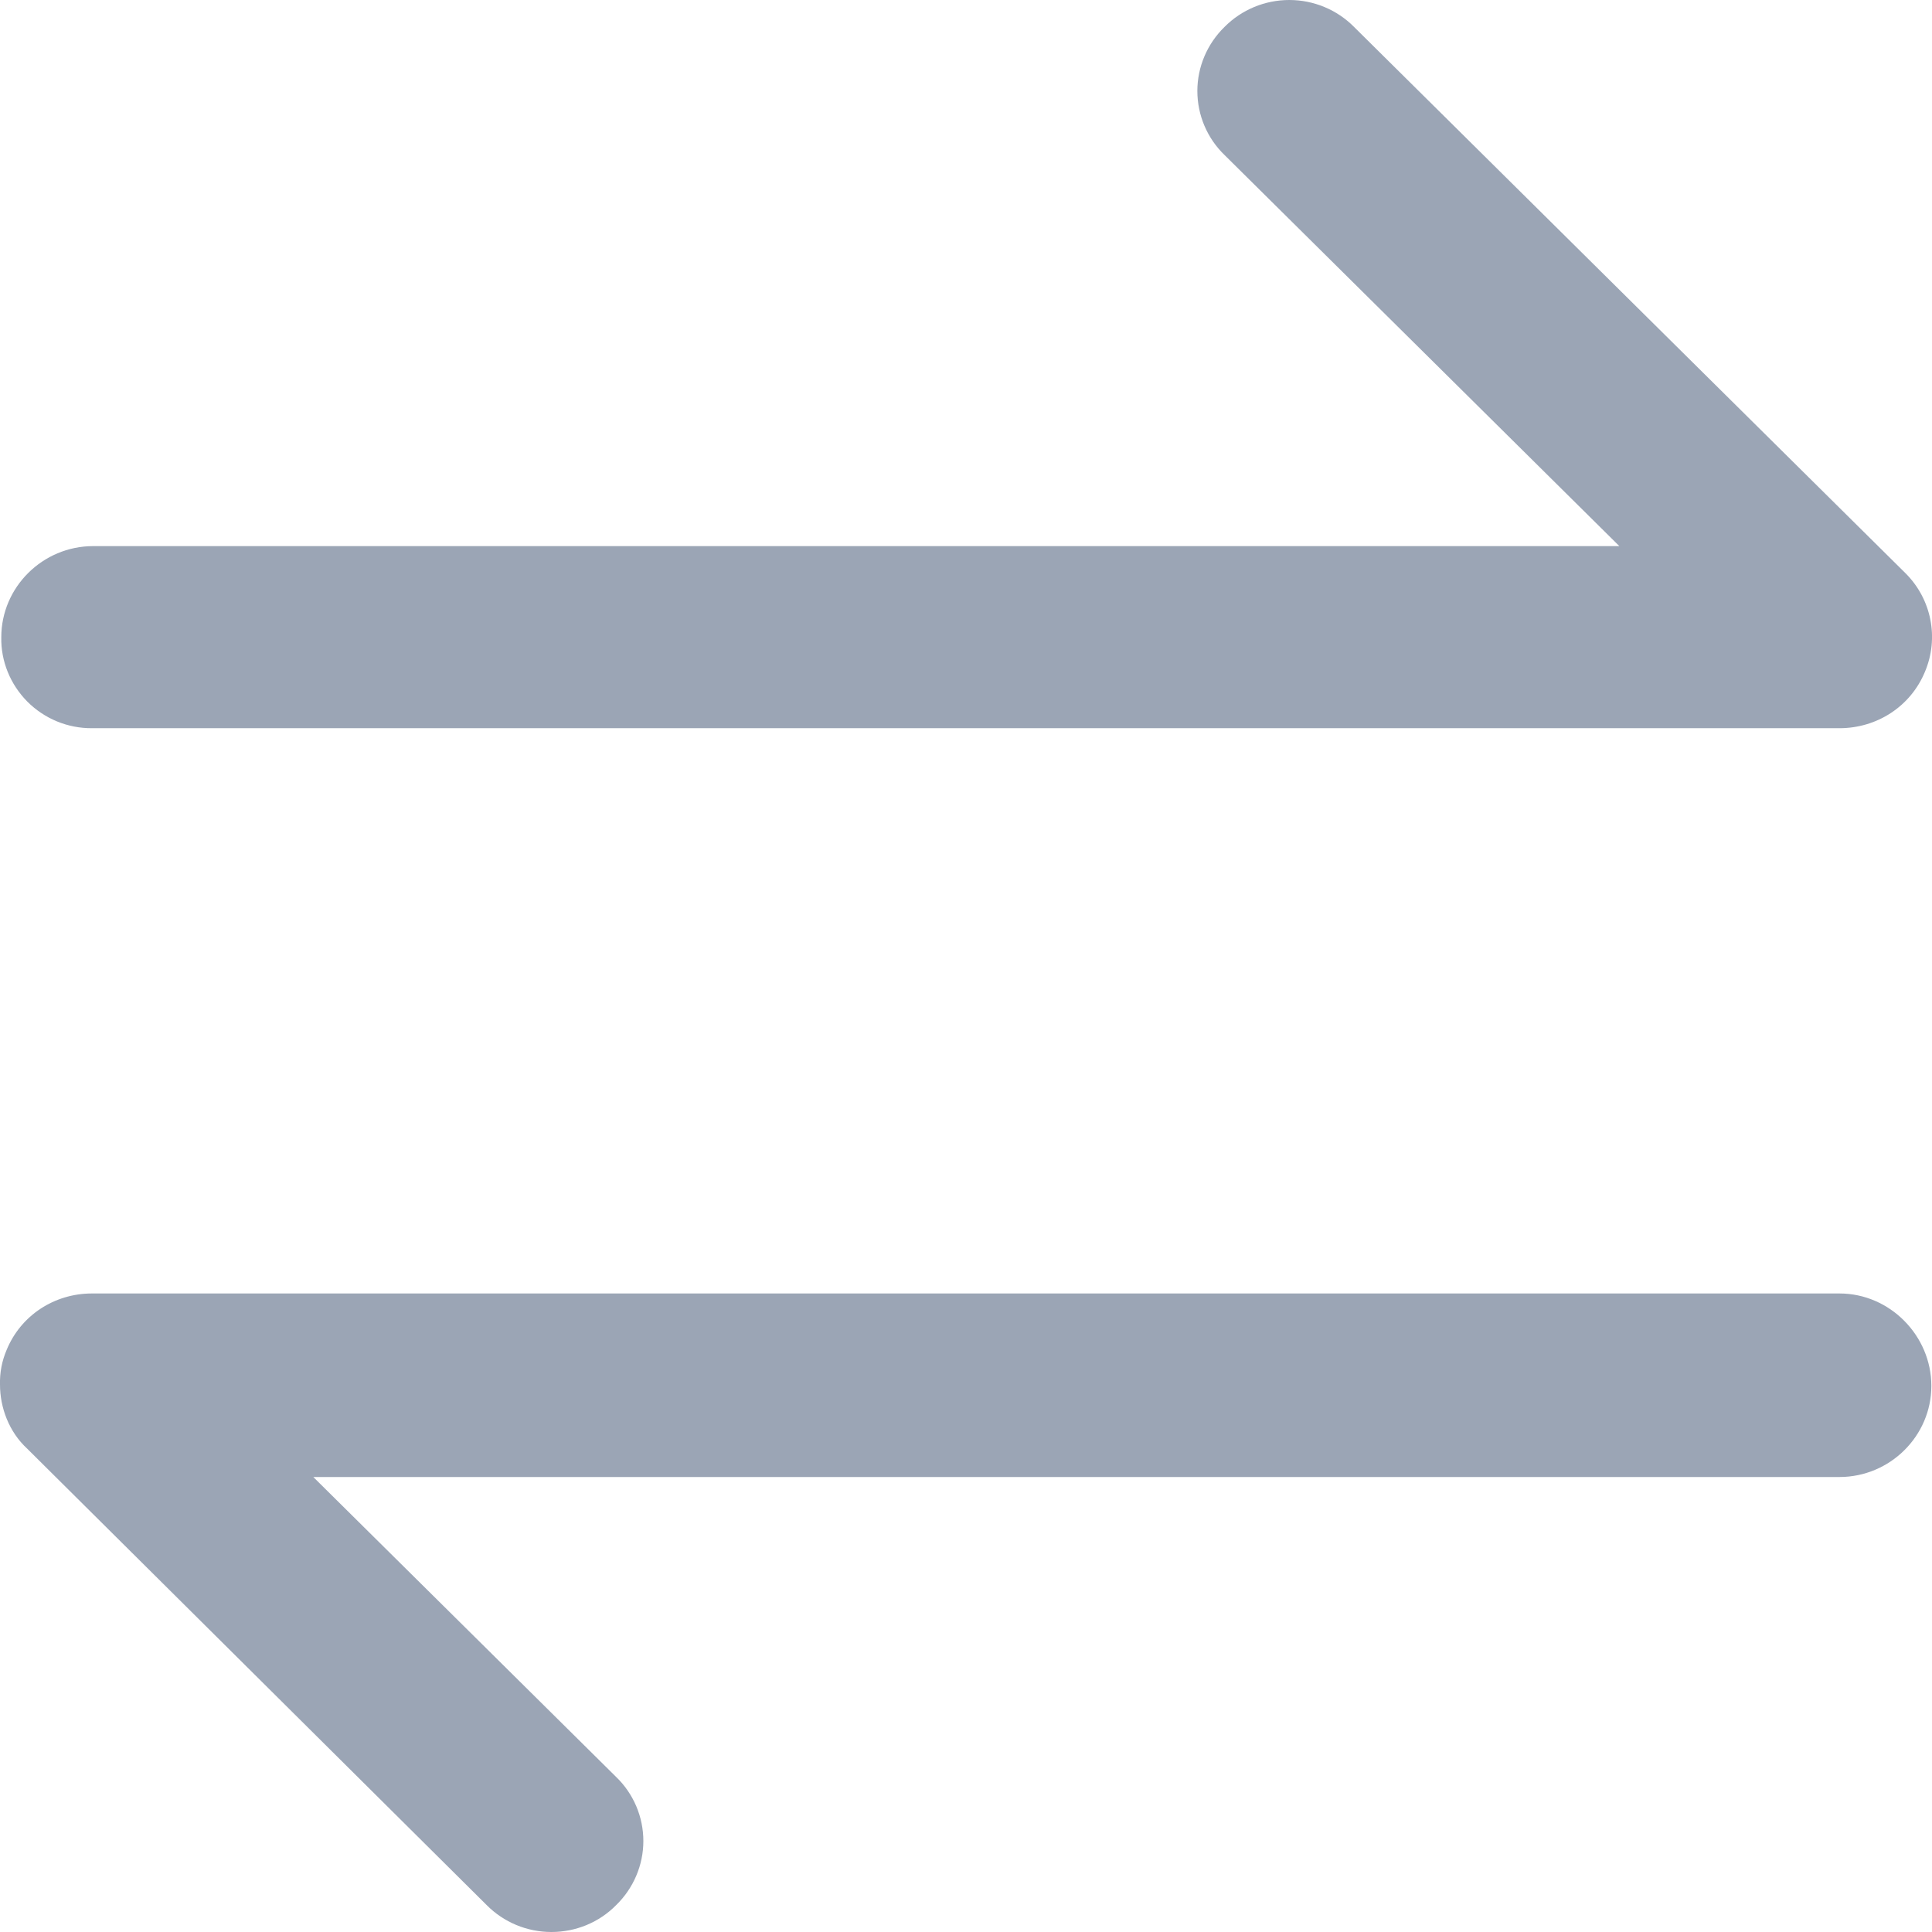
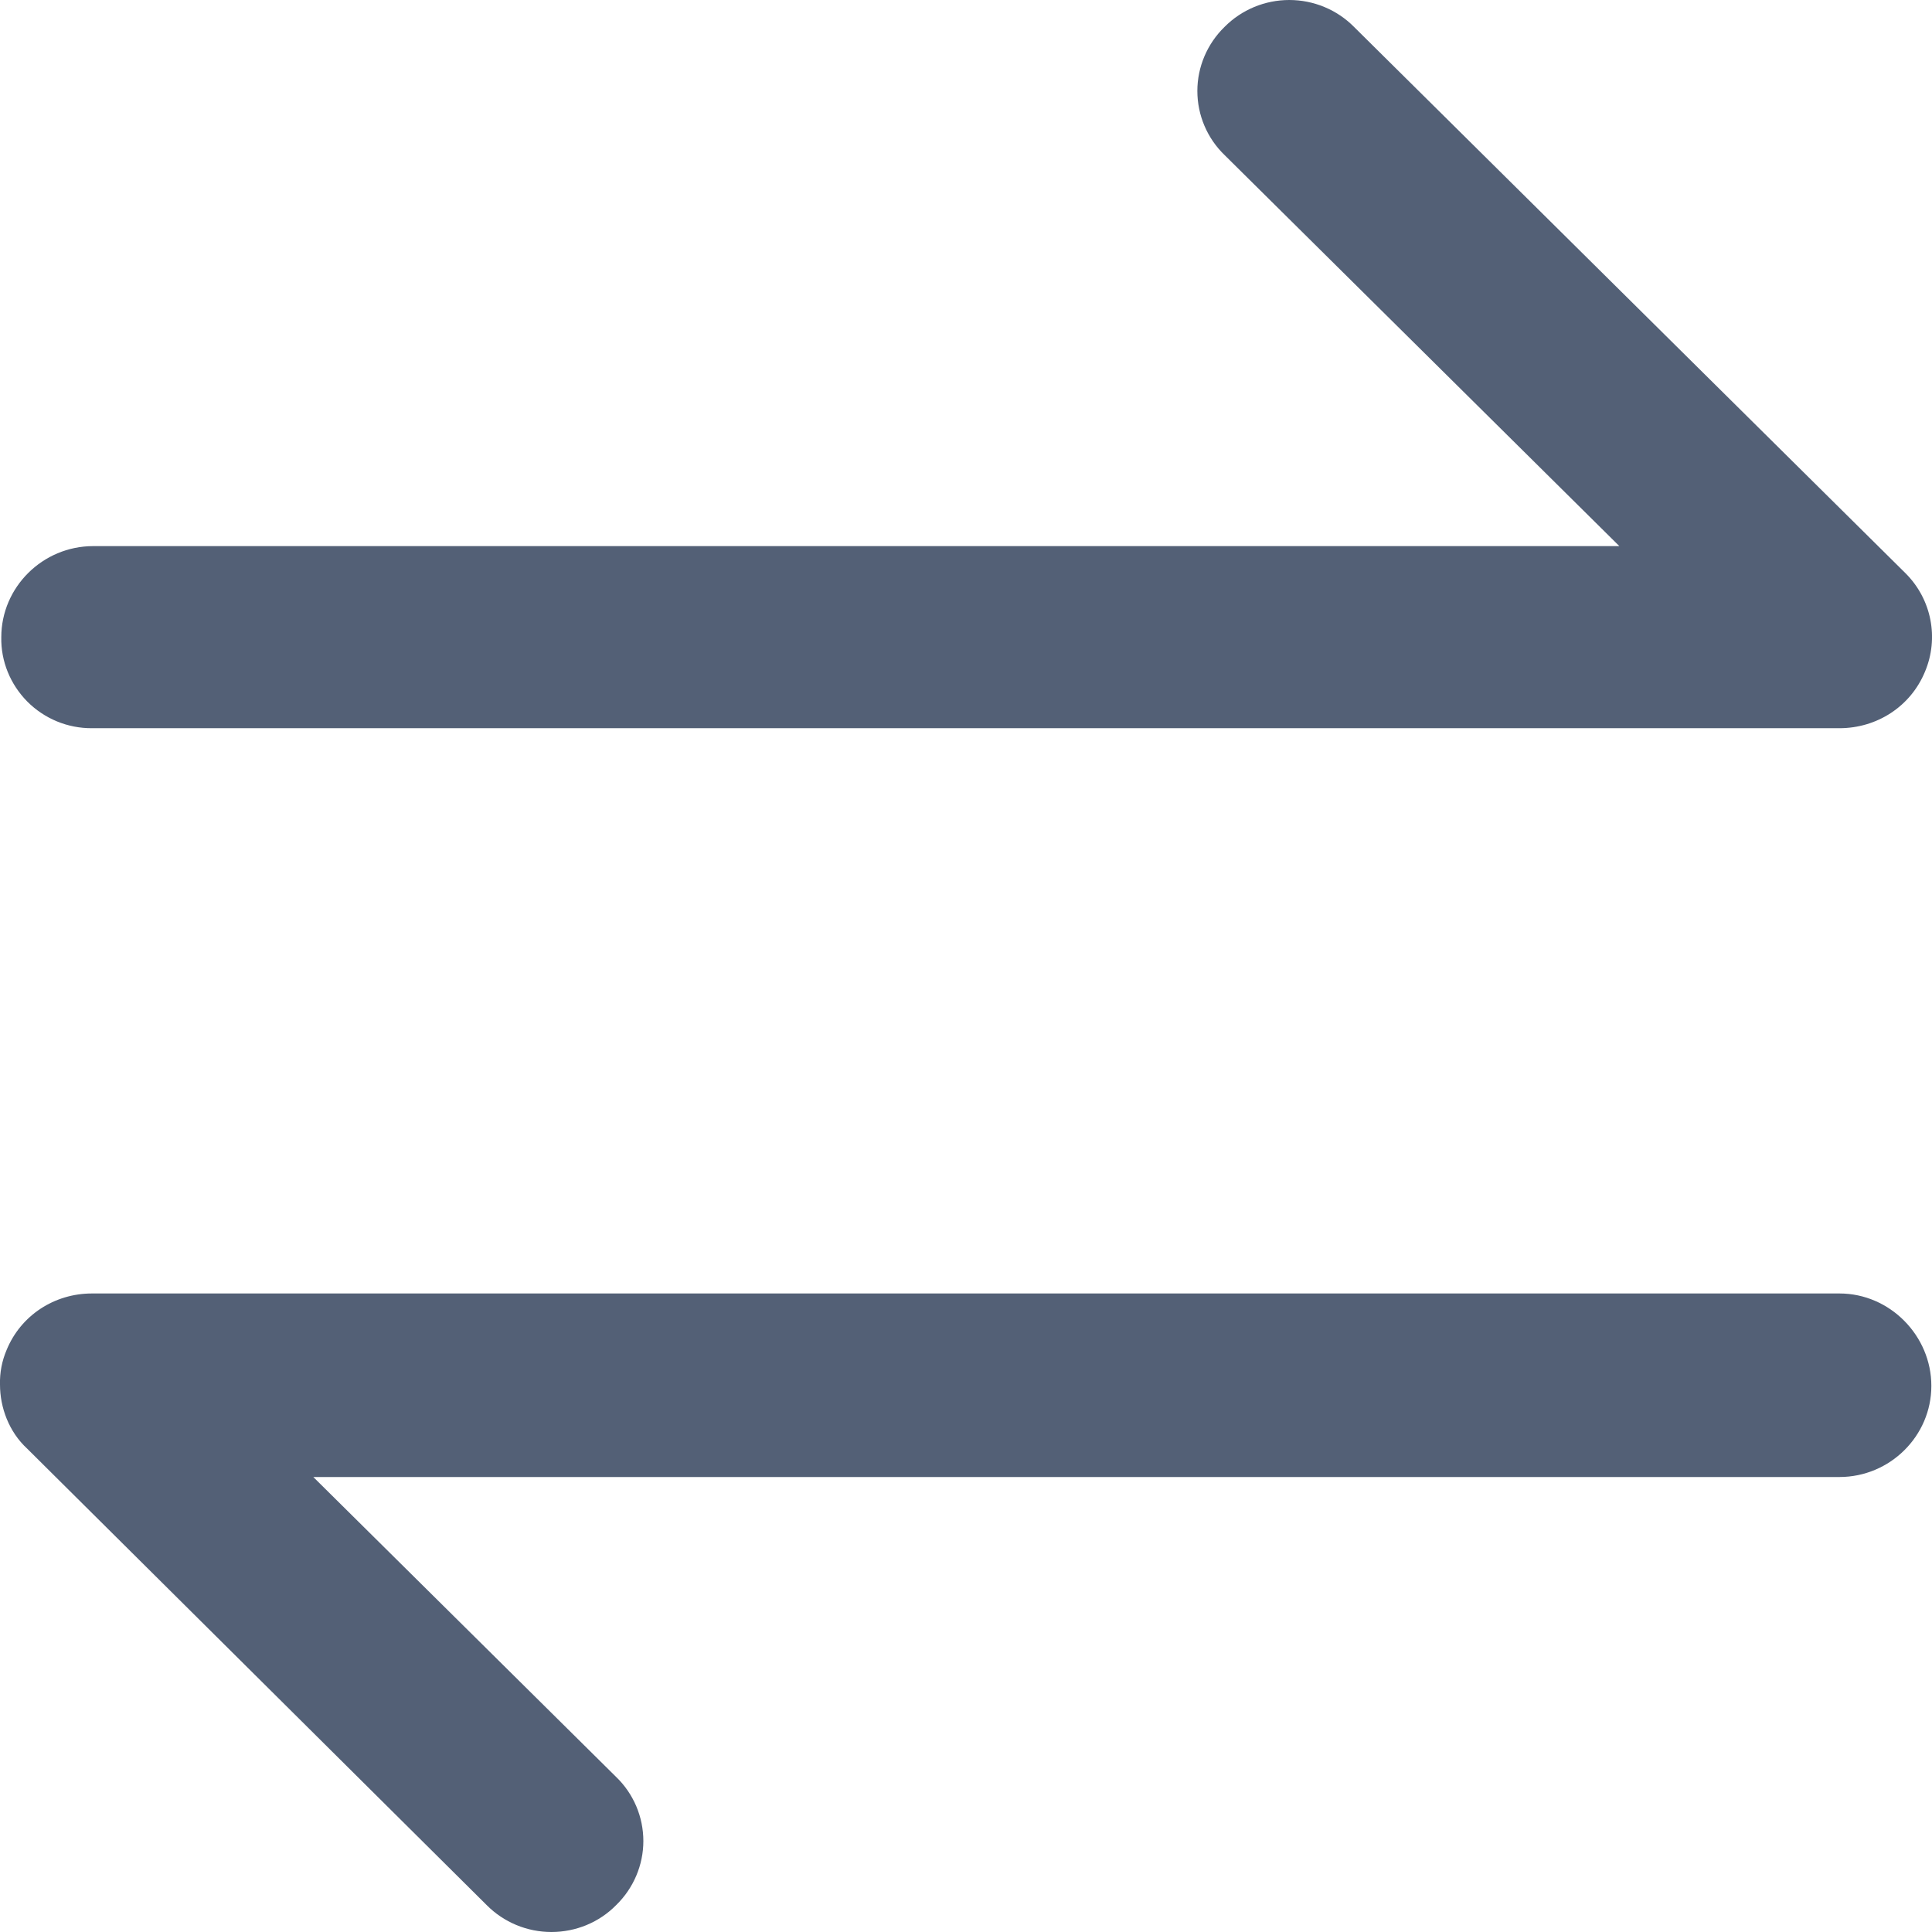
<svg xmlns="http://www.w3.org/2000/svg" width="12px" height="12px" viewBox="0 0 12 12" version="1.1">
-   <defs>
-     <filter id="filter-1">
-       <feColorMatrix in="SourceGraphic" type="matrix" values="0 0 0 0 0.325 0 0 0 0 0.376 0 0 0 0 0.463 0 0 0 1 0" />
-     </filter>
-   </defs>
  <g id="浅色主题备份" stroke="none" stroke-width="1" fill="none" fill-rule="evenodd">
-     <g id="查看性能参数-处理器-单核" transform="translate(-1355, -279)">
+     <g id="查看性能参数-处理器-单核" transform="translate(-1355, -279)" fill="#536076" fill-rule="nonzero">
      <g id="编组-17" transform="translate(460, 198)">
        <g id="编组-7" transform="translate(285, 65)">
-           <g id="切换" transform="translate(604, 10)" filter="url(#filter-1)">
-             <g transform="translate(6, 6)">
-               <path d="M0.571,4.523 L11.425,4.523 C11.658,4.523 11.867,4.388 11.956,4.173 C12.045,3.963 11.997,3.721 11.835,3.56 L8.41,0.167 C8.304,0.06 8.159,0 8.008,0 C7.857,0 7.712,0.06 7.606,0.167 C7.498,0.272 7.437,0.416 7.437,0.565 C7.437,0.715 7.498,0.859 7.606,0.963 L10.058,3.392 L0.579,3.392 C0.265,3.392 0.008,3.647 0.008,3.958 C0.005,4.107 0.064,4.251 0.17,4.358 C0.276,4.464 0.42,4.524 0.571,4.523 L0.571,4.523 Z M11.425,8.034 L0.571,8.034 C0.338,8.034 0.129,8.17 0.041,8.385 C0.012,8.453 -0.002,8.526 0,8.6 C0,8.743 0.056,8.894 0.169,8.998 L3.023,11.833 C3.129,11.94 3.274,12 3.425,12 C3.577,12 3.722,11.94 3.827,11.833 C3.935,11.728 3.996,11.584 3.996,11.435 C3.996,11.285 3.935,11.141 3.827,11.037 L1.946,9.174 L11.425,9.174 C11.739,9.174 11.996,8.919 11.996,8.608 C11.996,8.297 11.739,8.034 11.425,8.034 Z" id="形状" fill="#000000" fill-rule="nonzero" />
+           <g id="编组-46" transform="translate(604, 10)">
+             <g id="切换" transform="translate(6, 6)">
+               <path d="M0.571,4.523 L11.425,4.523 C11.658,4.523 11.867,4.388 11.956,4.173 C12.045,3.963 11.997,3.721 11.835,3.56 L8.41,0.167 C8.304,0.06 8.159,0 8.008,0 C7.857,0 7.712,0.06 7.606,0.167 C7.498,0.272 7.437,0.416 7.437,0.565 C7.437,0.715 7.498,0.859 7.606,0.963 L10.058,3.392 L0.579,3.392 C0.265,3.392 0.008,3.647 0.008,3.958 C0.005,4.107 0.064,4.251 0.17,4.358 C0.276,4.464 0.42,4.524 0.571,4.523 L0.571,4.523 Z M11.425,8.034 L0.571,8.034 C0.338,8.034 0.129,8.17 0.041,8.385 C0.012,8.453 -0.002,8.526 0,8.6 C0,8.743 0.056,8.894 0.169,8.998 L3.023,11.833 C3.129,11.94 3.274,12 3.425,12 C3.577,12 3.722,11.94 3.827,11.833 C3.935,11.728 3.996,11.584 3.996,11.435 C3.996,11.285 3.935,11.141 3.827,11.037 L1.946,9.174 L11.425,9.174 C11.739,9.174 11.996,8.919 11.996,8.608 C11.996,8.297 11.739,8.034 11.425,8.034 Z" id="形状" />
            </g>
          </g>
        </g>
      </g>
    </g>
  </g>
</svg>
